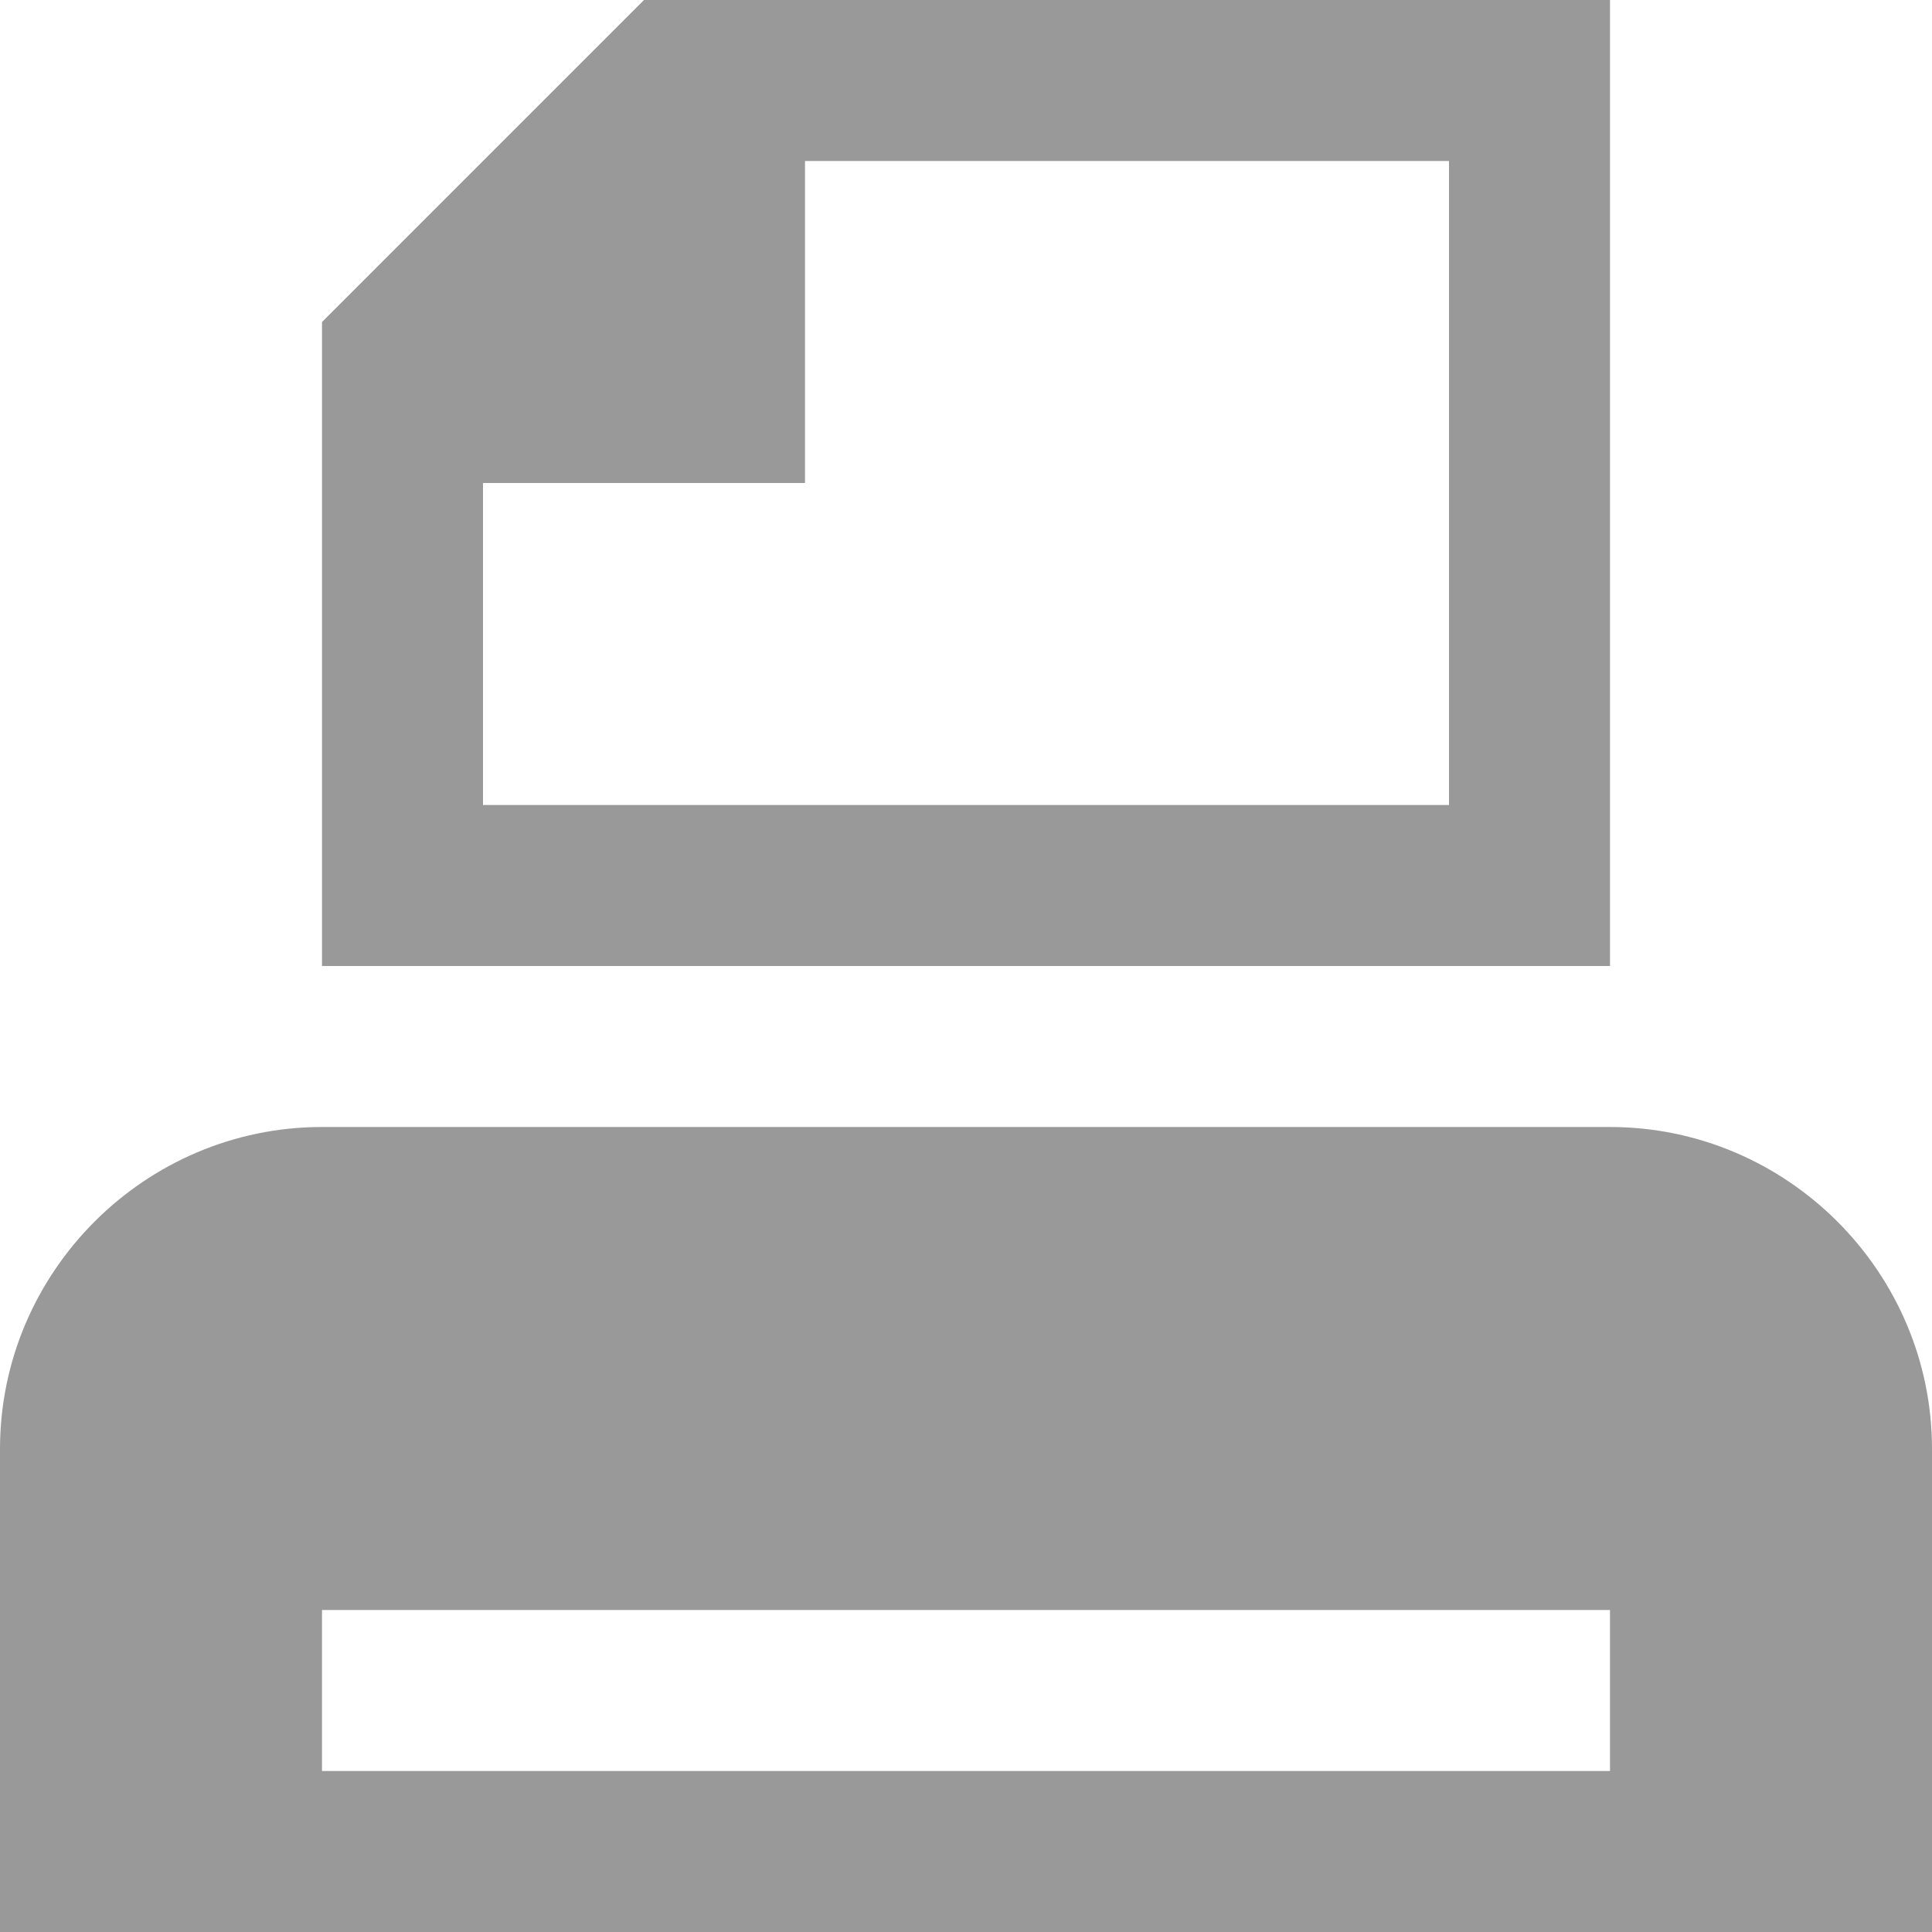
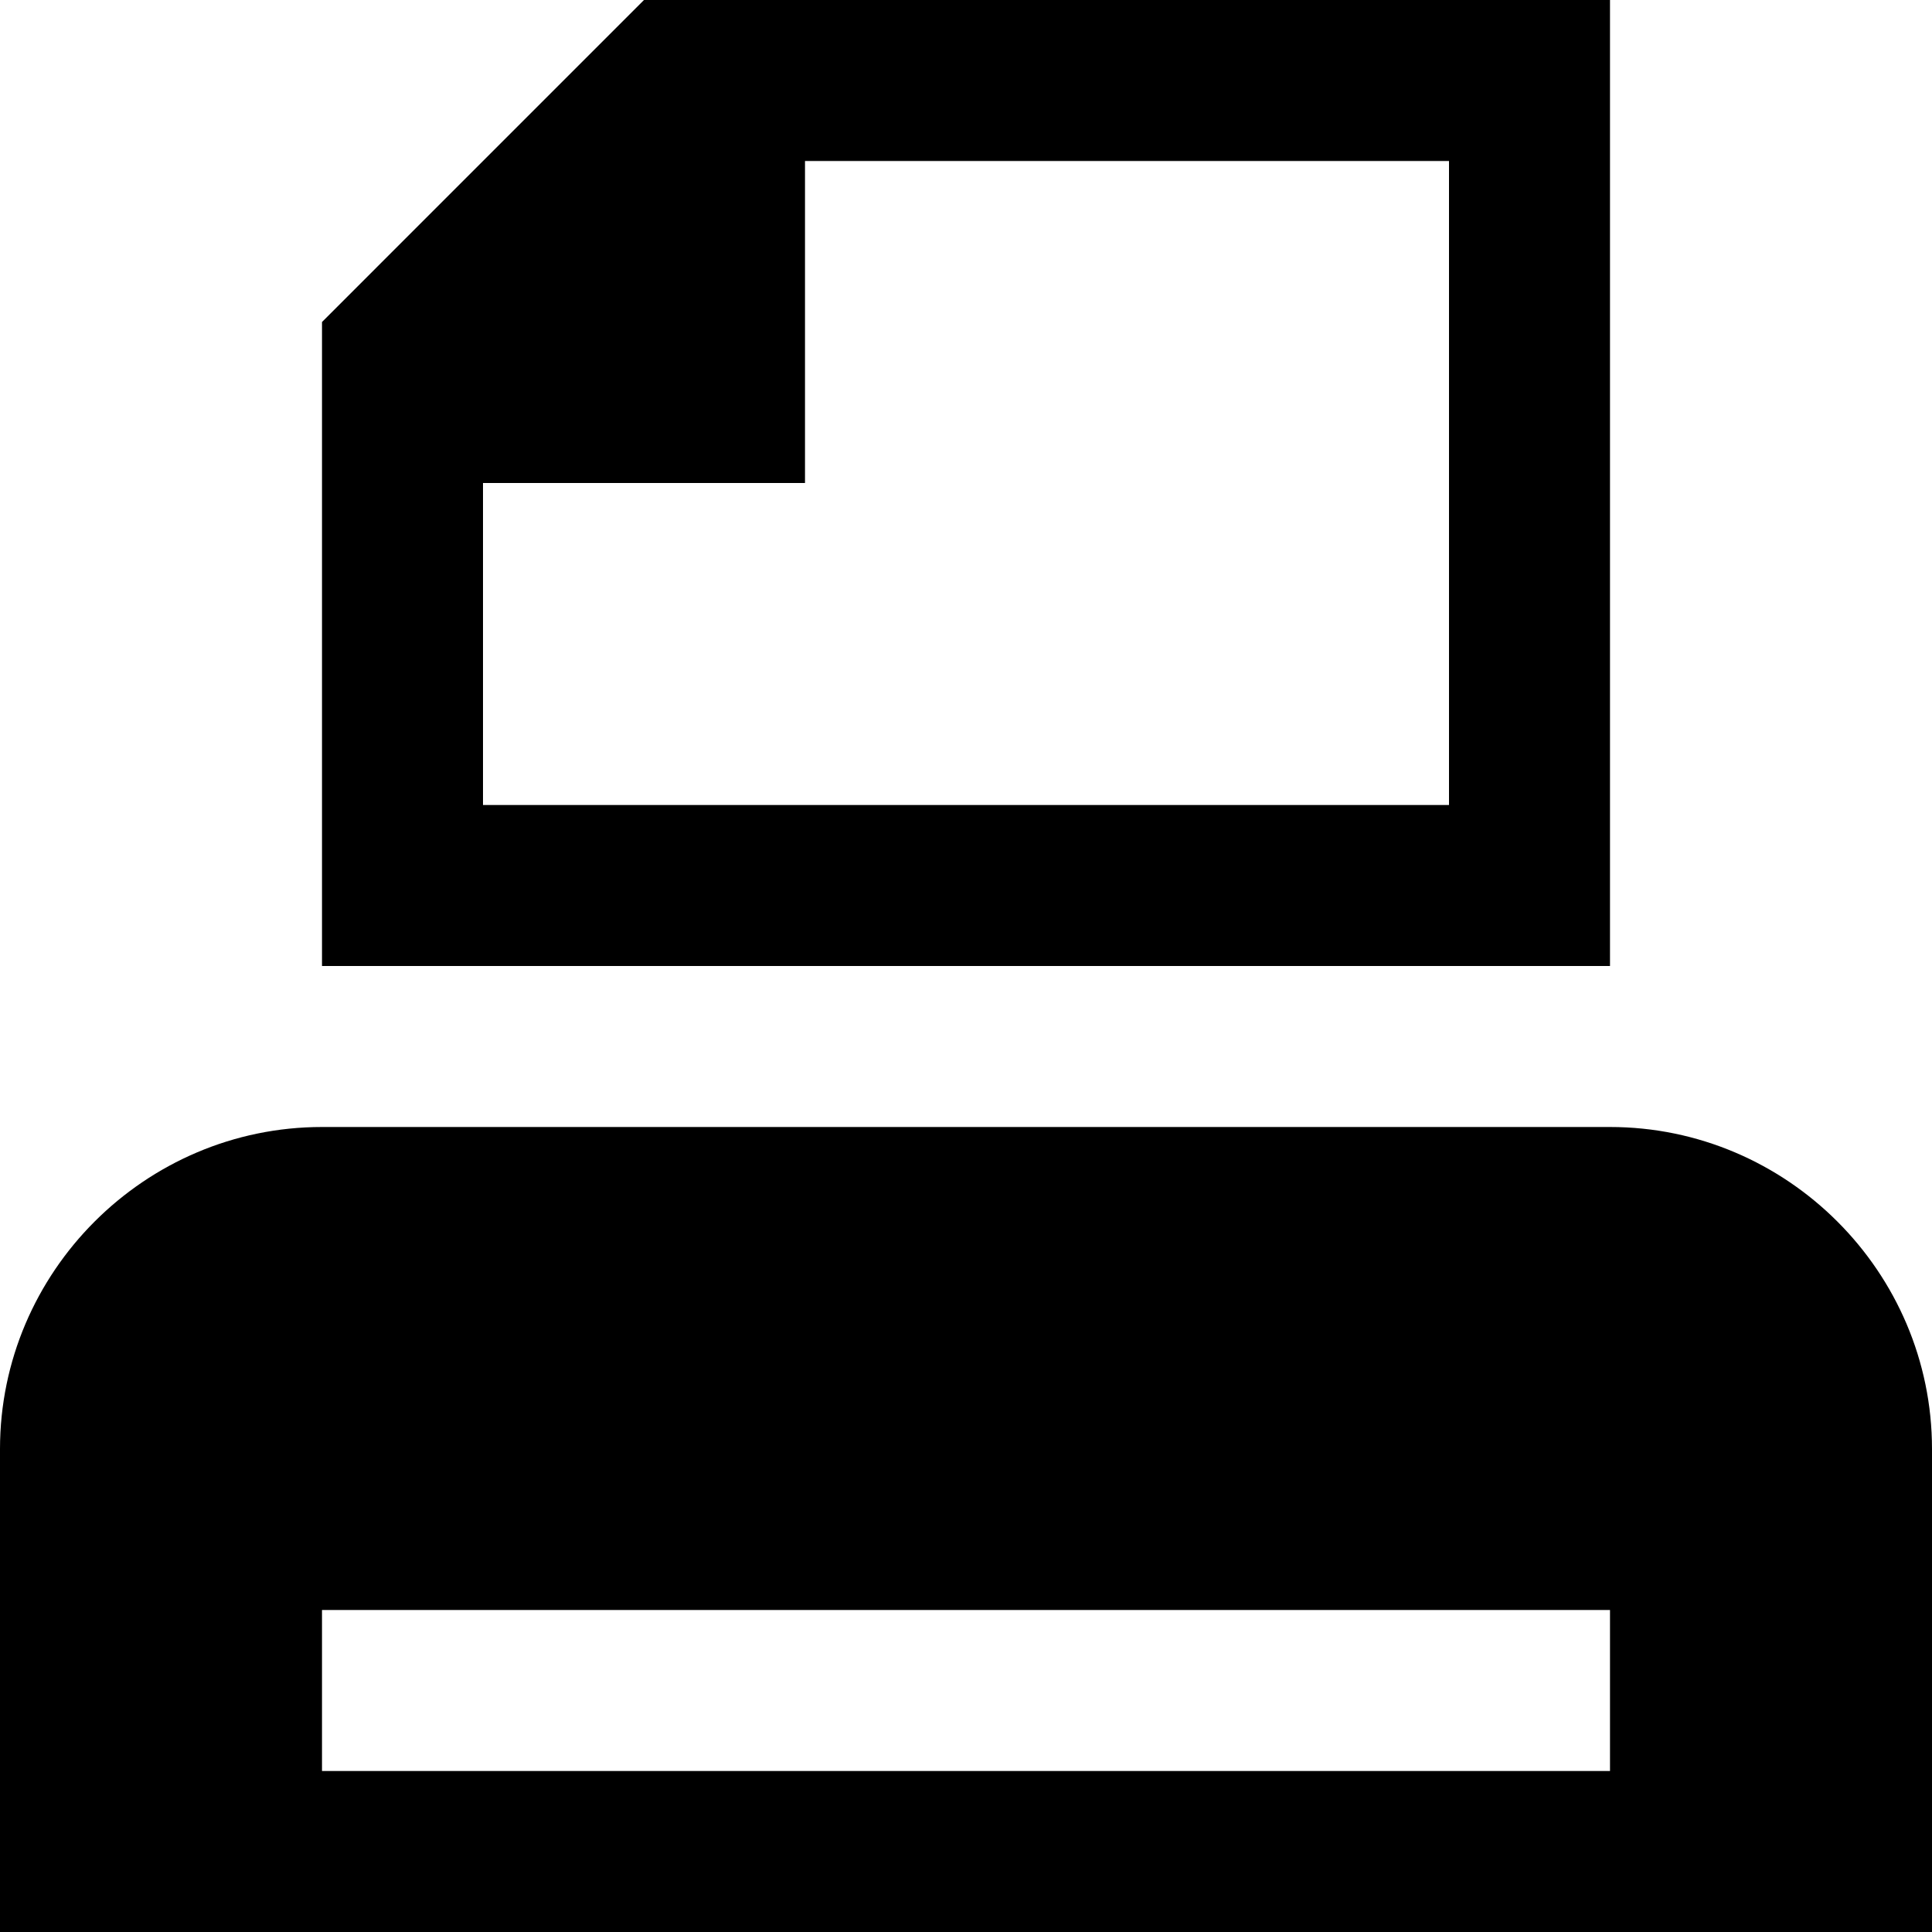
<svg xmlns="http://www.w3.org/2000/svg" width="12" height="12" viewBox="0 0 12 12" preserveAspectRatio="xMinYMid meet" overflow="visible">
-   <path d="M12 9c0-1.1-.9-2-2-2h-8c-1.1 0-2 .9-2 2v3h12v-3zm-2 2h-8v-1h8v1zm-6-11l-2 2v4h8v-6h-6zm5 5h-6v-2h2v-2h4v4z" fill="#999" />
+   <path d="M12 9c0-1.1-.9-2-2-2h-8c-1.1 0-2 .9-2 2v3h12v-3zm-2 2h-8v-1h8v1zm-6-11l-2 2v4h8v-6h-6zm5 5h-6v-2h2v-2h4v4z" />
</svg>
